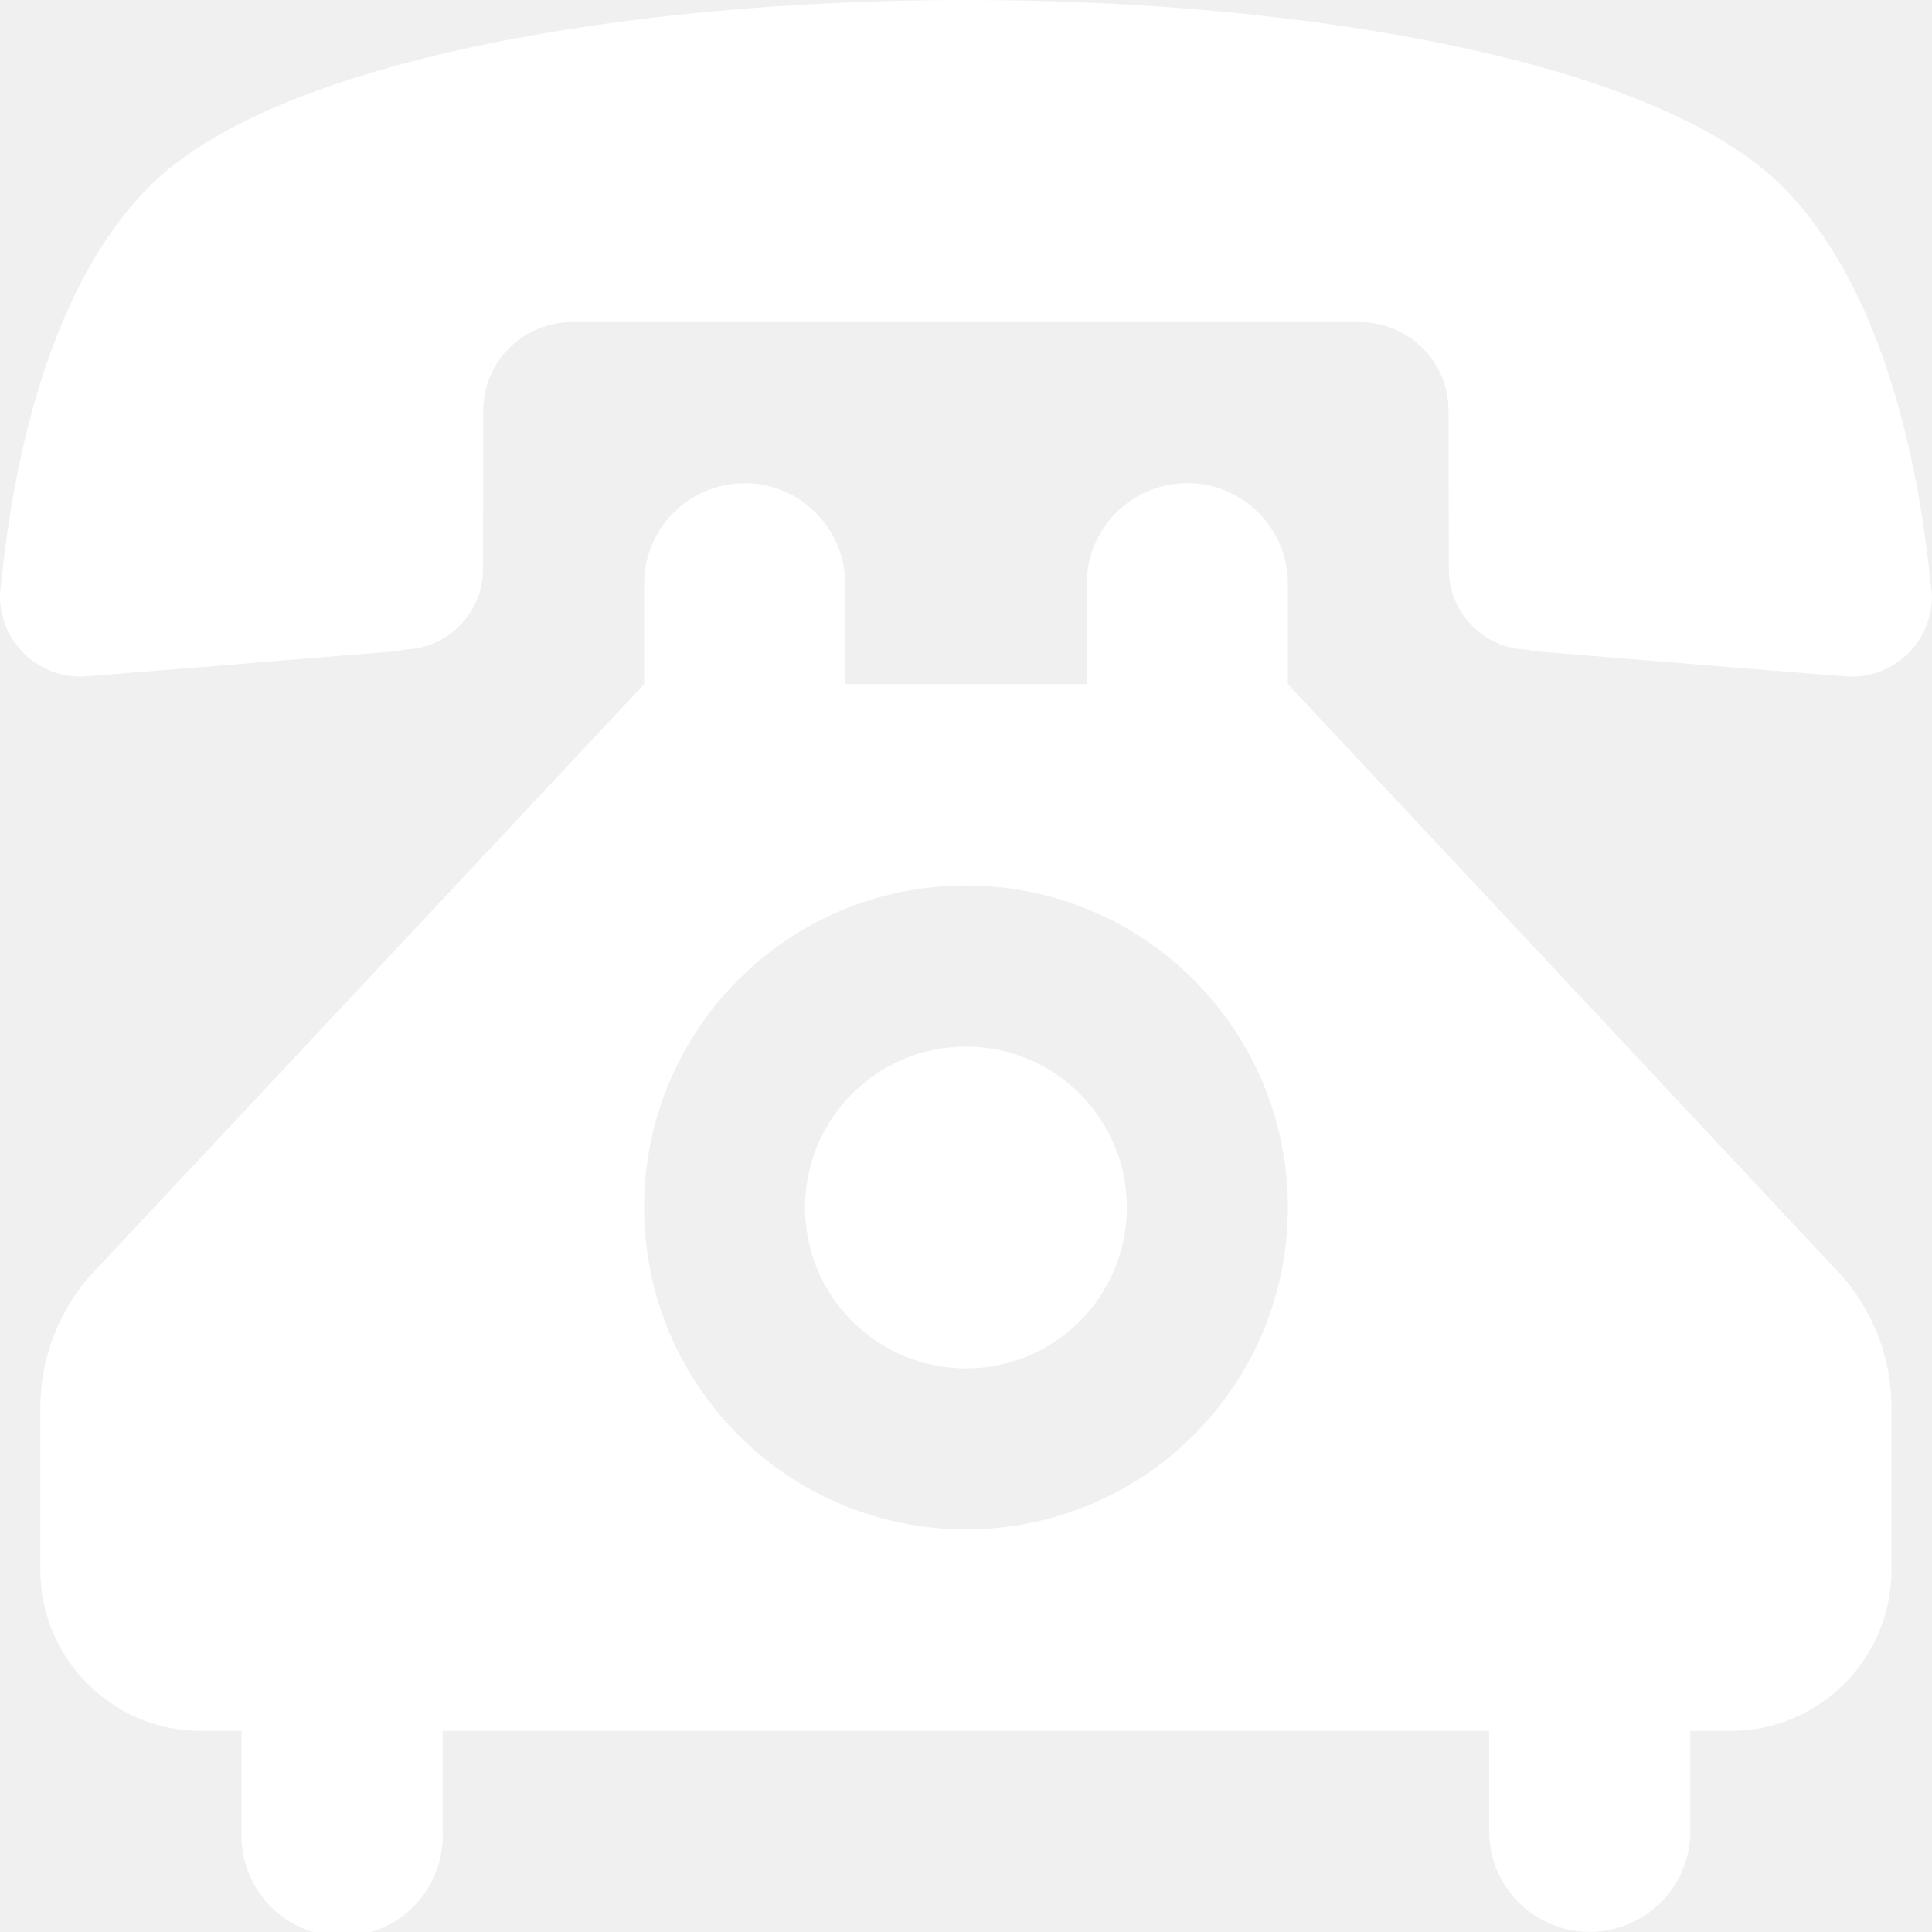
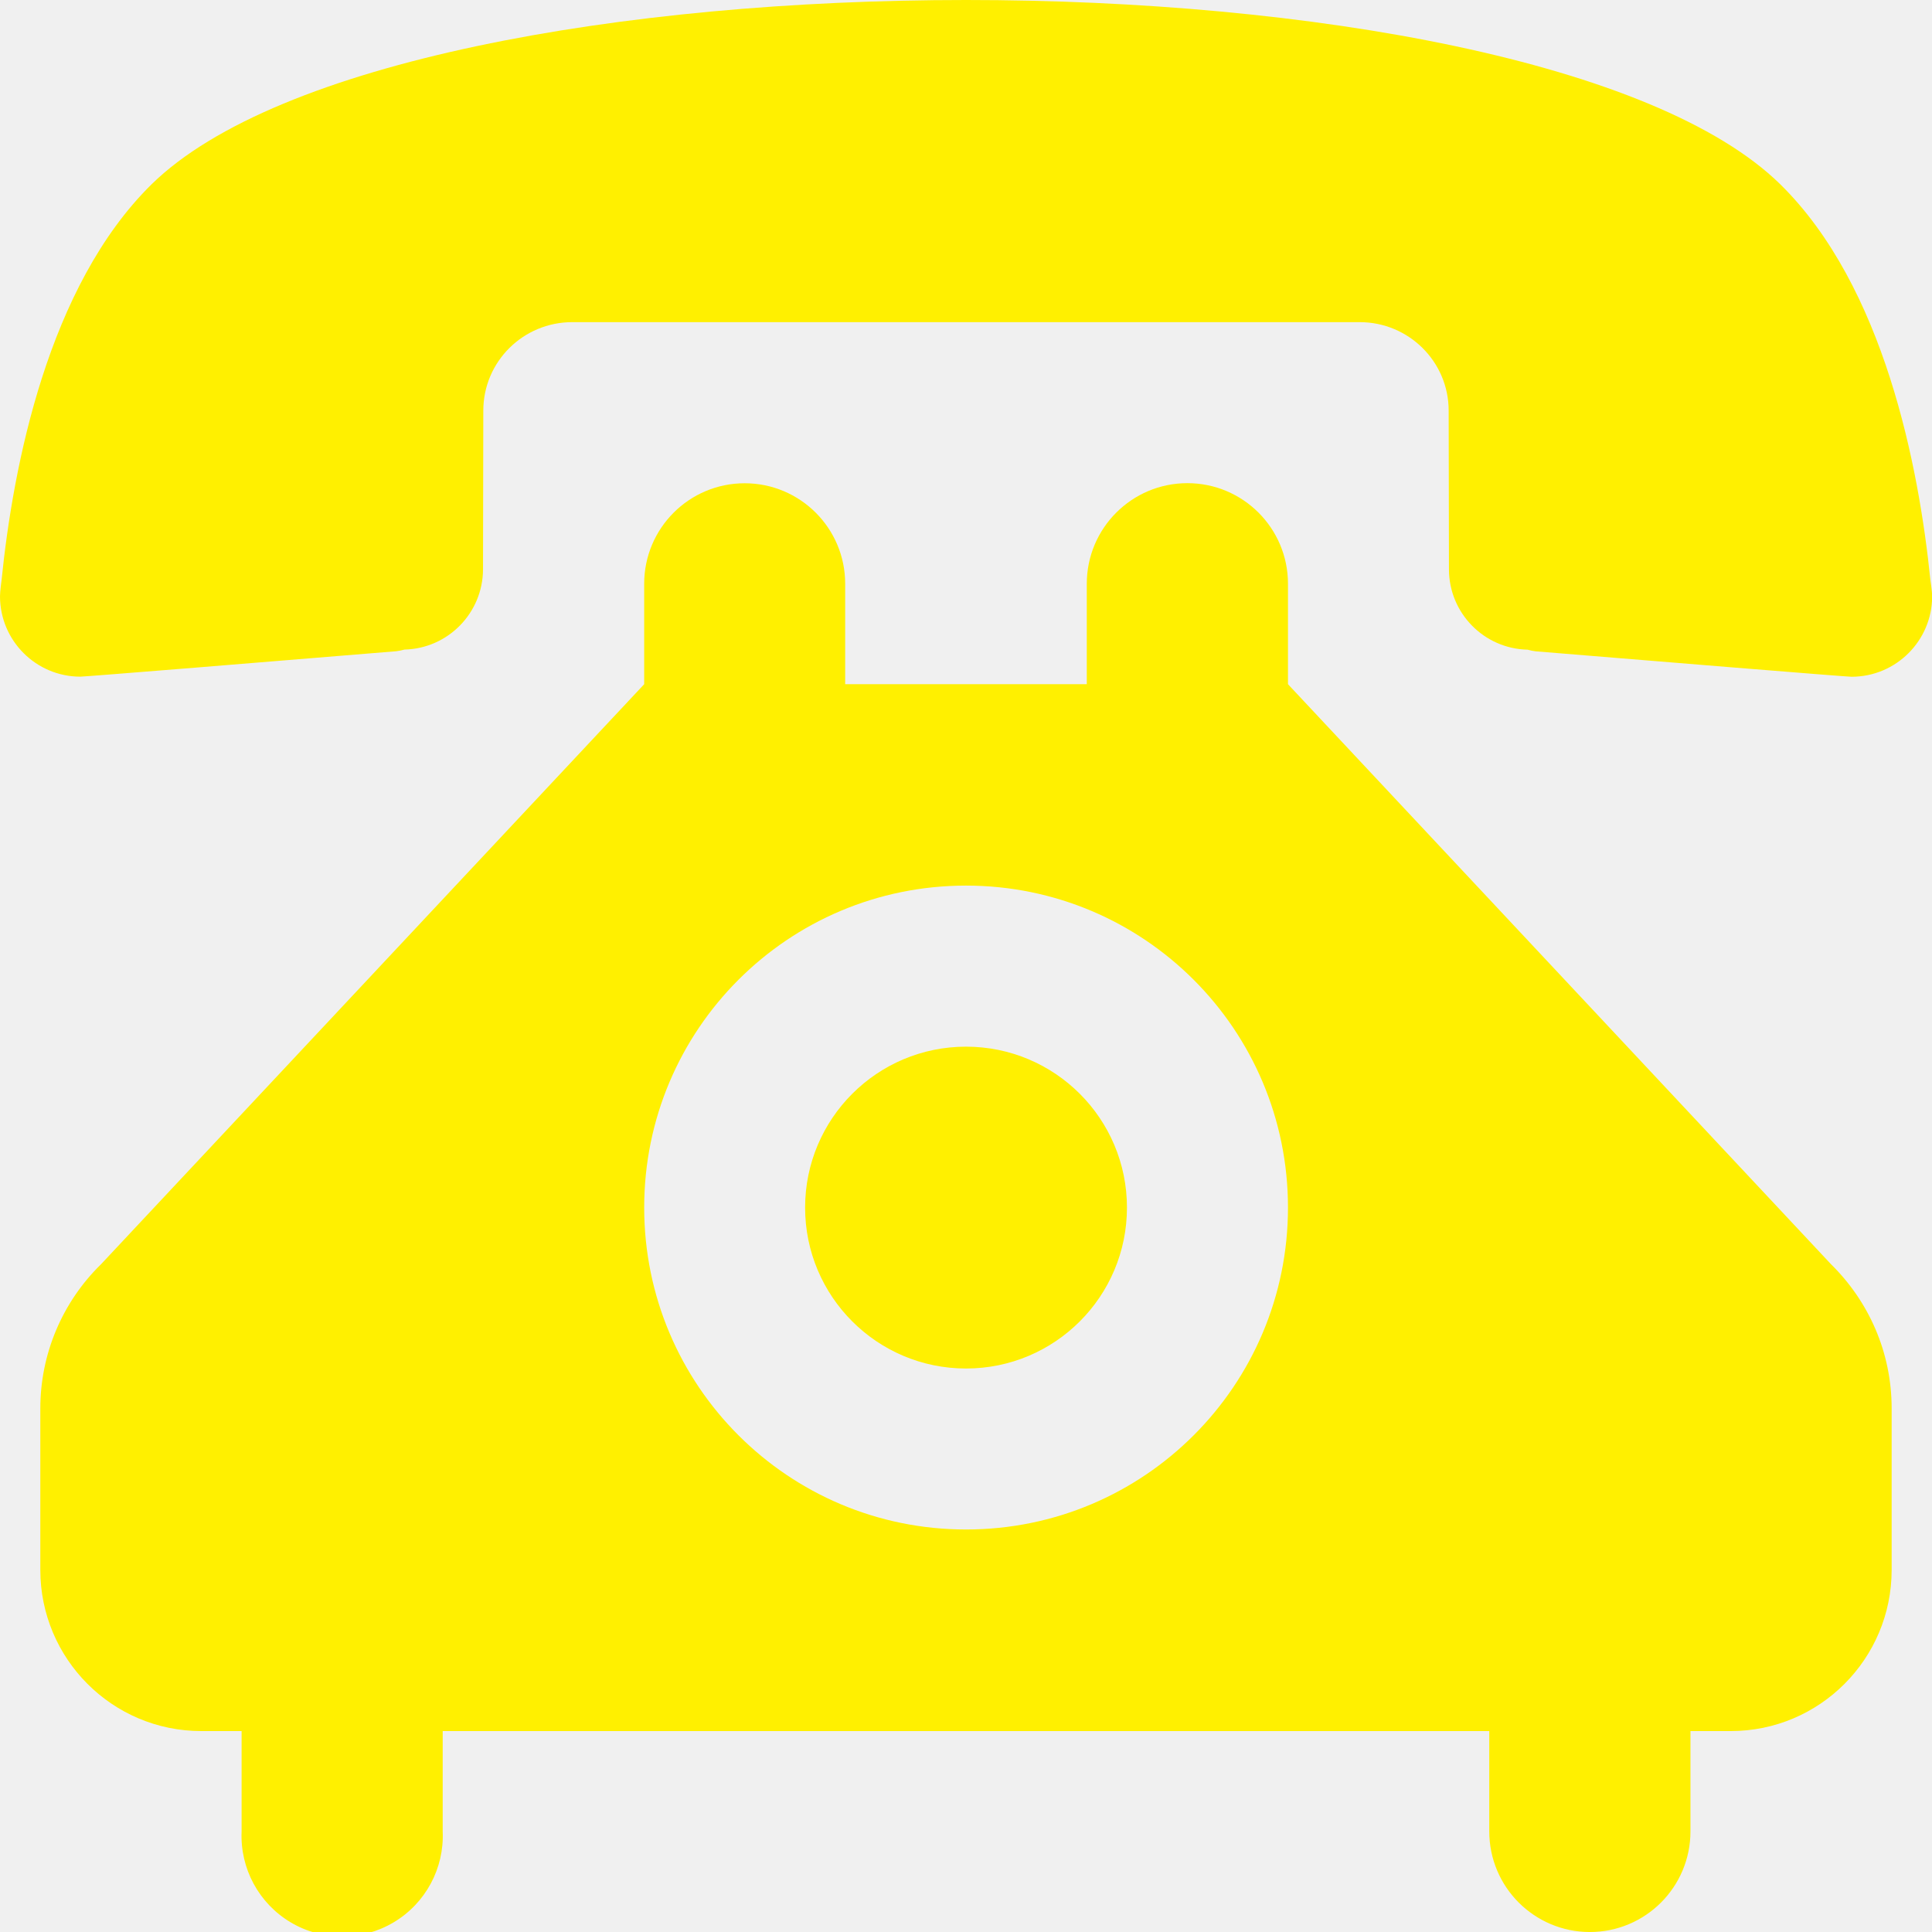
- <svg xmlns="http://www.w3.org/2000/svg" width="19.697" height="19.696">
-   <path fill="#FFF" d="M9.848 0C6.34 0 2.823.628 1.546 1.878.488 2.918.134 4.752.016 5.913c0 0-.016.115-.016.165 0 .454.369.82.819.82.054 0 2.028-.161 3.218-.259a.503.503 0 0 0 .086-.017.821.821 0 0 0 .801-.819l.003-1.617c0-.5.407-.902.907-.902h8.027c.499 0 .907.402.907.902l.003 1.617a.82.82 0 0 0 .802.82.474.474 0 0 0 .085.017c1.19.098 3.164.259 3.217.259a.822.822 0 0 0 .822-.82c0-.05-.018-.165-.018-.165-.118-1.161-.472-2.995-1.53-4.035C16.873.628 13.356 0 9.848 0zm0 10.67a1.64 1.64 0 1 0 0 3.281 1.64 1.64 0 1 0 0-3.281zM8.616 6.975V5.951a1.024 1.024 0 1 0-2.049 0v1.024L1.03 12.888a2.054 2.054 0 0 0-.619 1.47v1.646c0 .907.734 1.643 1.641 1.643h.411v1.023a1.026 1.026 0 1 0 2.05 0v-1.023h10.669v1.023a1.025 1.025 0 1 0 2.051 0v-1.023h.411c.905 0 1.64-.735 1.64-1.643v-1.646c0-.576-.236-1.094-.618-1.47L13.13 6.975V5.951a1.025 1.025 0 1 0-2.051 0v1.024H8.616zm1.232 2.053c1.814 0 3.282 1.468 3.282 3.282s-1.468 3.282-3.282 3.282c-1.813 0-3.281-1.468-3.281-3.282s1.467-3.282 3.281-3.282z" />
+ <svg xmlns="http://www.w3.org/2000/svg">
+   <path fill="#fff000" d="M9.848 0C6.34 0 2.823.628 1.546 1.878.488 2.918.134 4.752.016 5.913c0 0-.016.115-.016.165 0 .454.369.82.819.82.054 0 2.028-.161 3.218-.259a.503.503 0 0 0 .086-.017.821.821 0 0 0 .801-.819l.003-1.617c0-.5.407-.902.907-.902h8.027c.499 0 .907.402.907.902l.003 1.617a.82.82 0 0 0 .802.82.474.474 0 0 0 .085.017c1.19.098 3.164.259 3.217.259a.822.822 0 0 0 .822-.82c0-.05-.018-.165-.018-.165-.118-1.161-.472-2.995-1.53-4.035C16.873.628 13.356 0 9.848 0zm0 10.67a1.64 1.64 0 1 0 0 3.281 1.64 1.64 0 1 0 0-3.281zM8.616 6.975V5.951a1.024 1.024 0 1 0-2.049 0v1.024L1.03 12.888a2.054 2.054 0 0 0-.619 1.47v1.646c0 .907.734 1.643 1.641 1.643h.411v1.023a1.026 1.026 0 1 0 2.05 0v-1.023h10.669v1.023a1.025 1.025 0 1 0 2.051 0v-1.023h.411c.905 0 1.64-.735 1.64-1.643v-1.646c0-.576-.236-1.094-.618-1.47L13.13 6.975V5.951a1.025 1.025 0 1 0-2.051 0v1.024H8.616zm1.232 2.053c1.814 0 3.282 1.468 3.282 3.282s-1.468 3.282-3.282 3.282c-1.813 0-3.281-1.468-3.281-3.282s1.467-3.282 3.281-3.282z" />
</svg>
